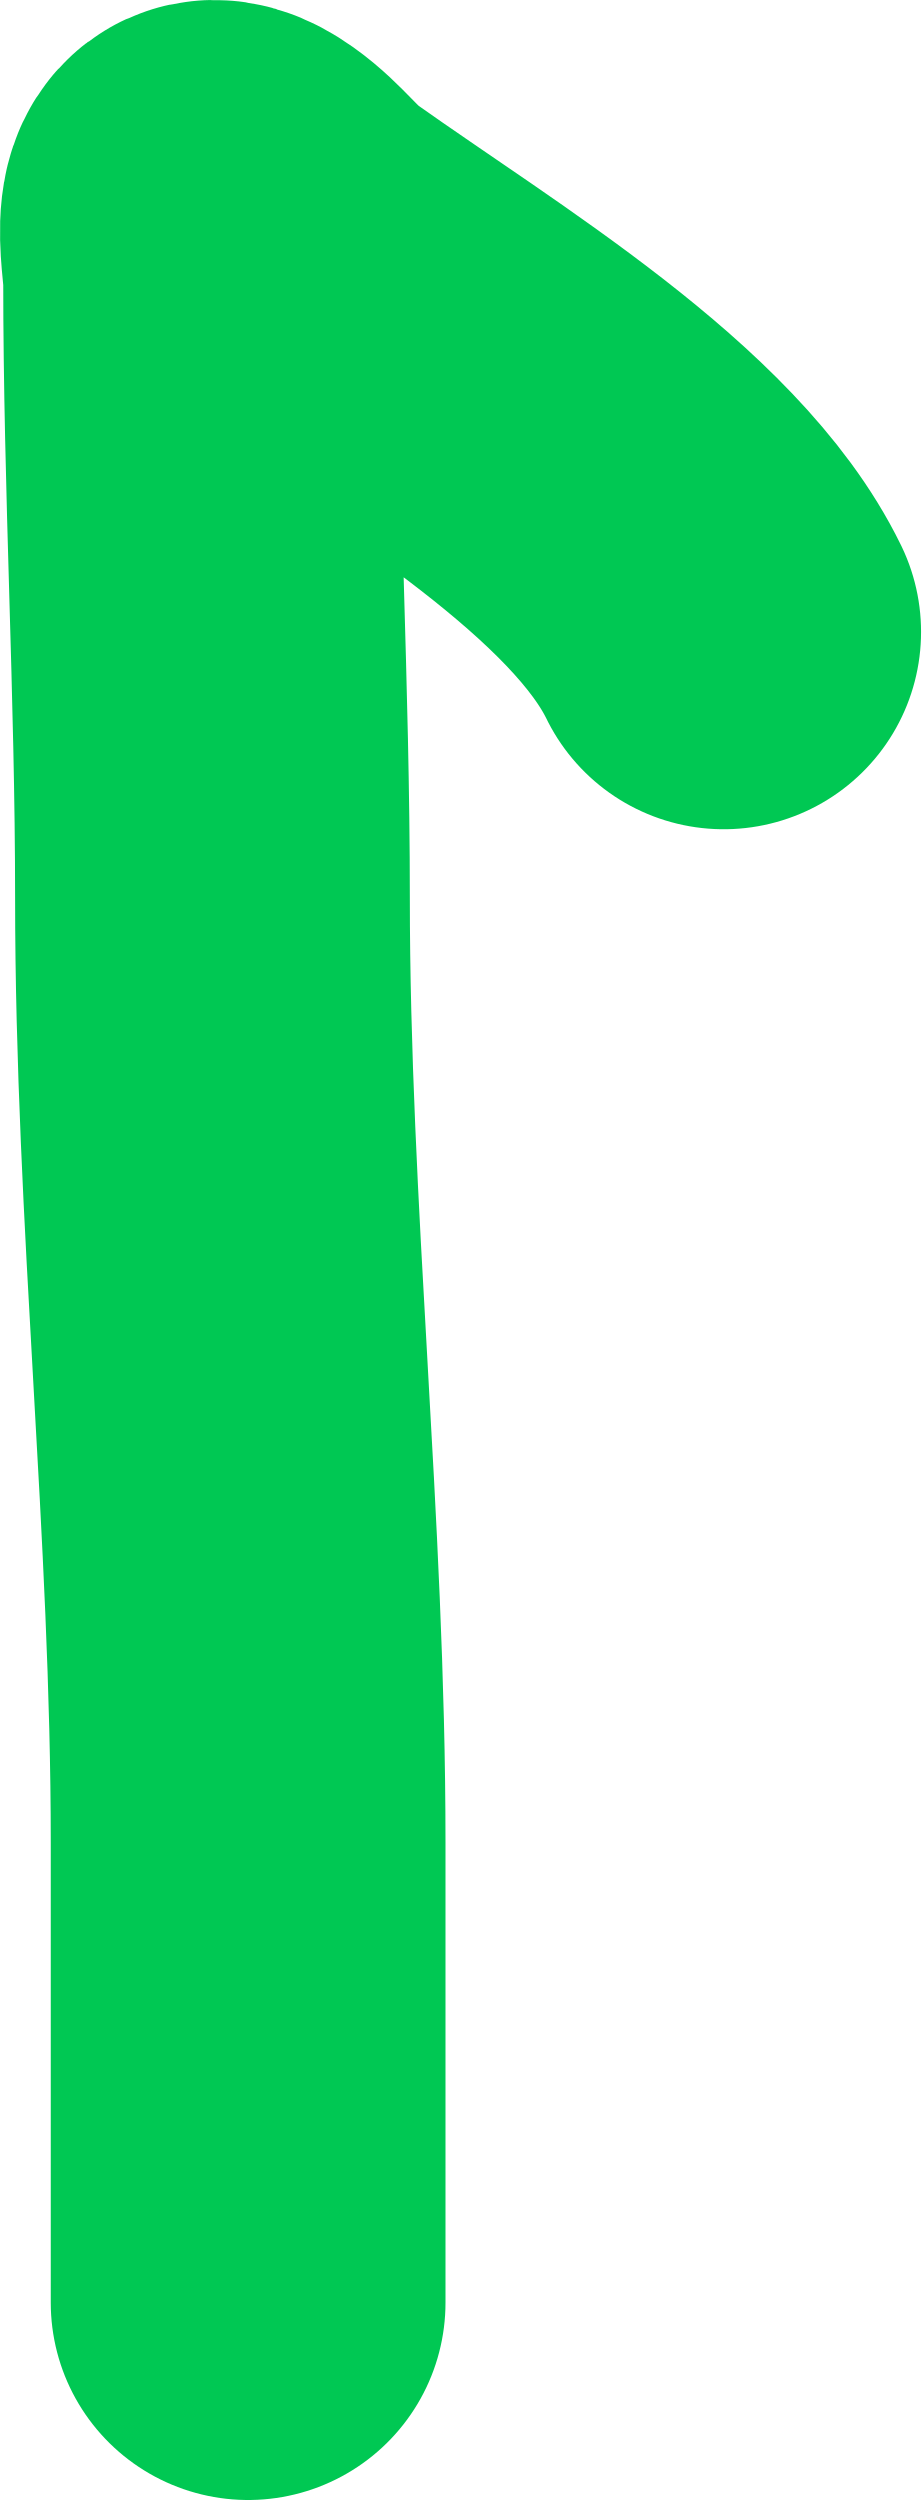
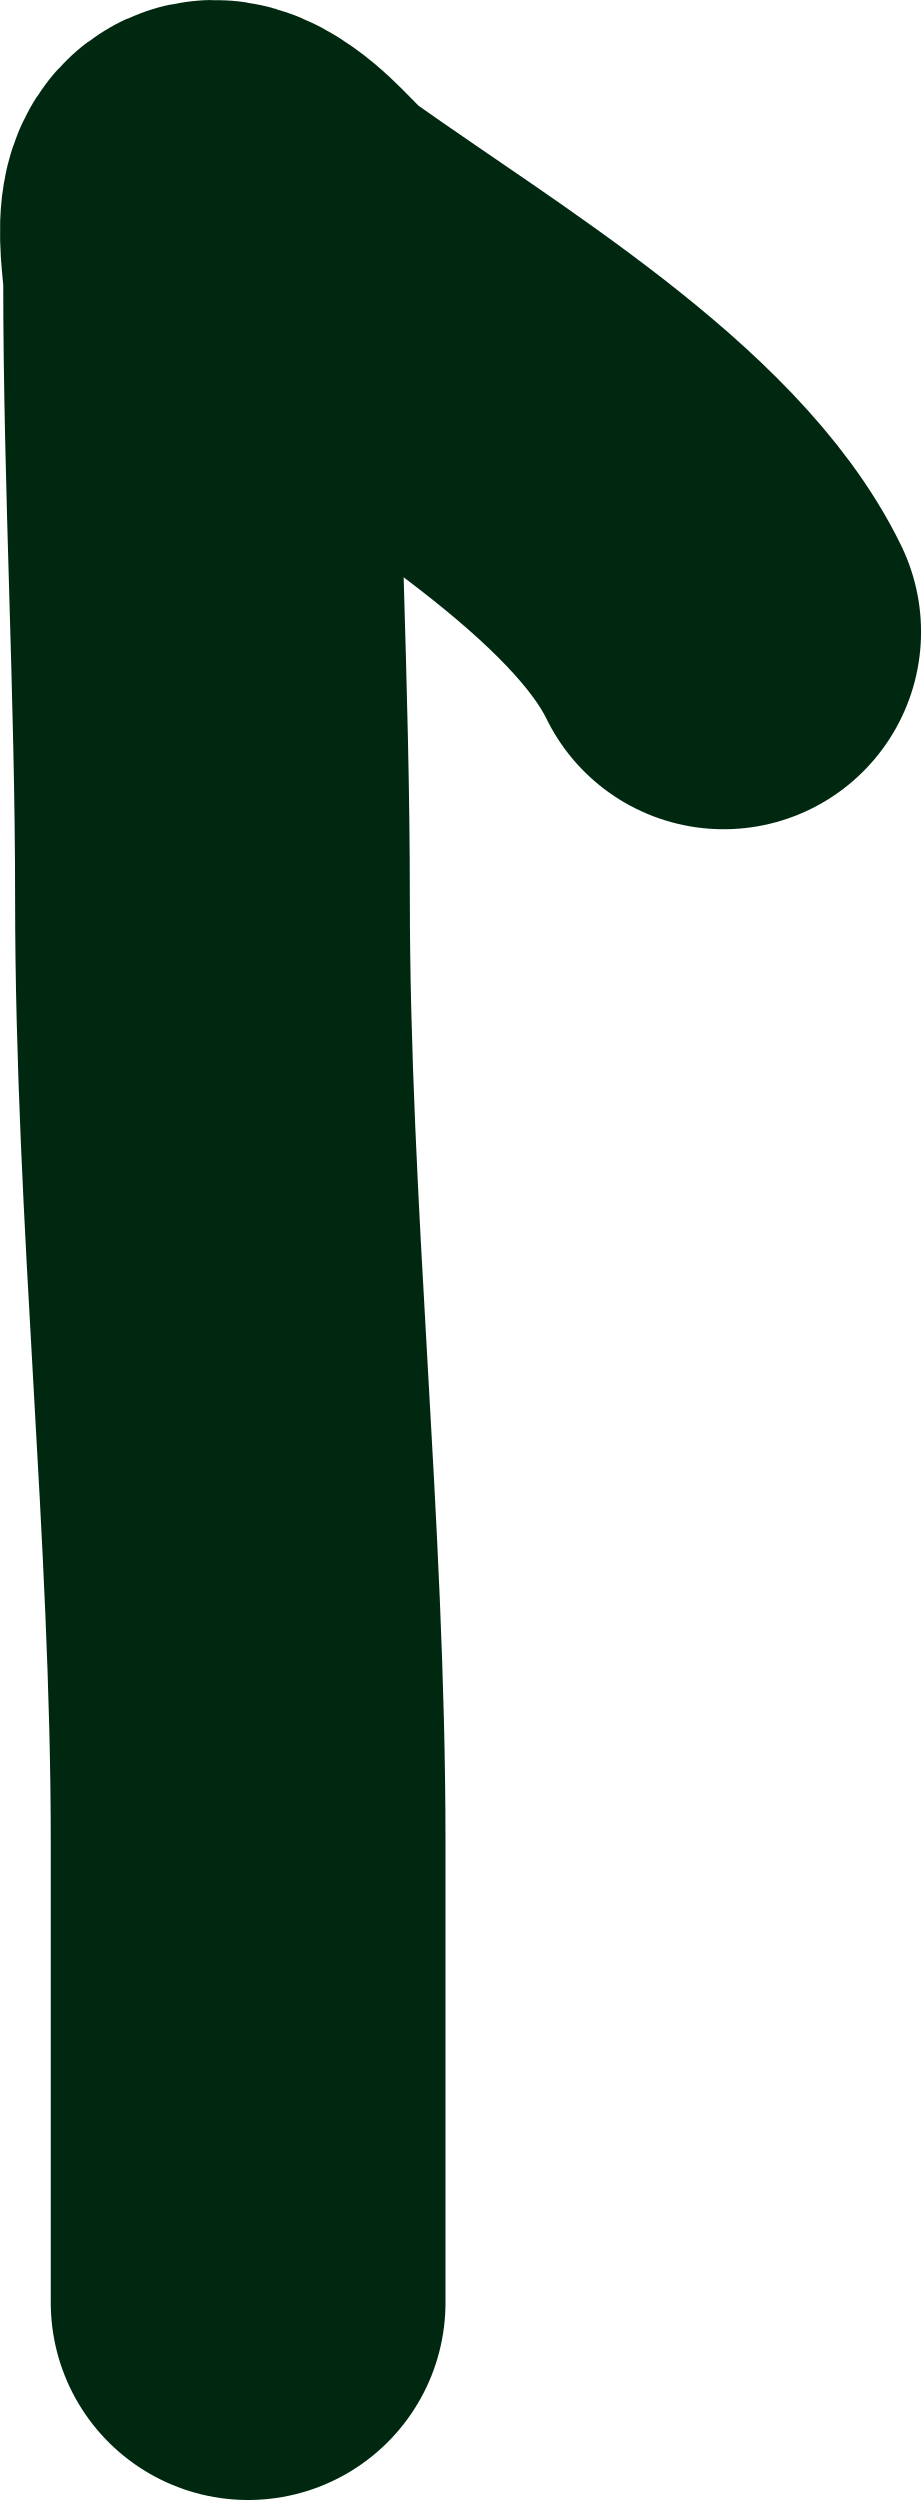
<svg xmlns="http://www.w3.org/2000/svg" width="28" height="76" viewBox="0 0 28 76" fill="none">
-   <path d="M22 19.209C19.914 14.931 13.634 11.219 9.17 8.05C8.446 7.537 7.985 6.839 7.262 6.326C5.5 5.075 6.098 7.775 6.098 8.492C6.098 14.767 6.459 21.021 6.459 27.289C6.459 36.888 7.543 46.42 7.543 56.005C7.543 60.67 7.543 65.335 7.543 70" stroke="#00C853" stroke-width="12" stroke-linecap="round" />
+   <path d="M22 19.209C19.914 14.931 13.634 11.219 9.17 8.05C8.446 7.537 7.985 6.839 7.262 6.326C5.5 5.075 6.098 7.775 6.098 8.492C6.098 14.767 6.459 21.021 6.459 27.289C6.459 36.888 7.543 46.42 7.543 56.005C7.543 60.67 7.543 65.335 7.543 70" stroke="#002811" stroke-width="12" stroke-linecap="round" />
</svg>
